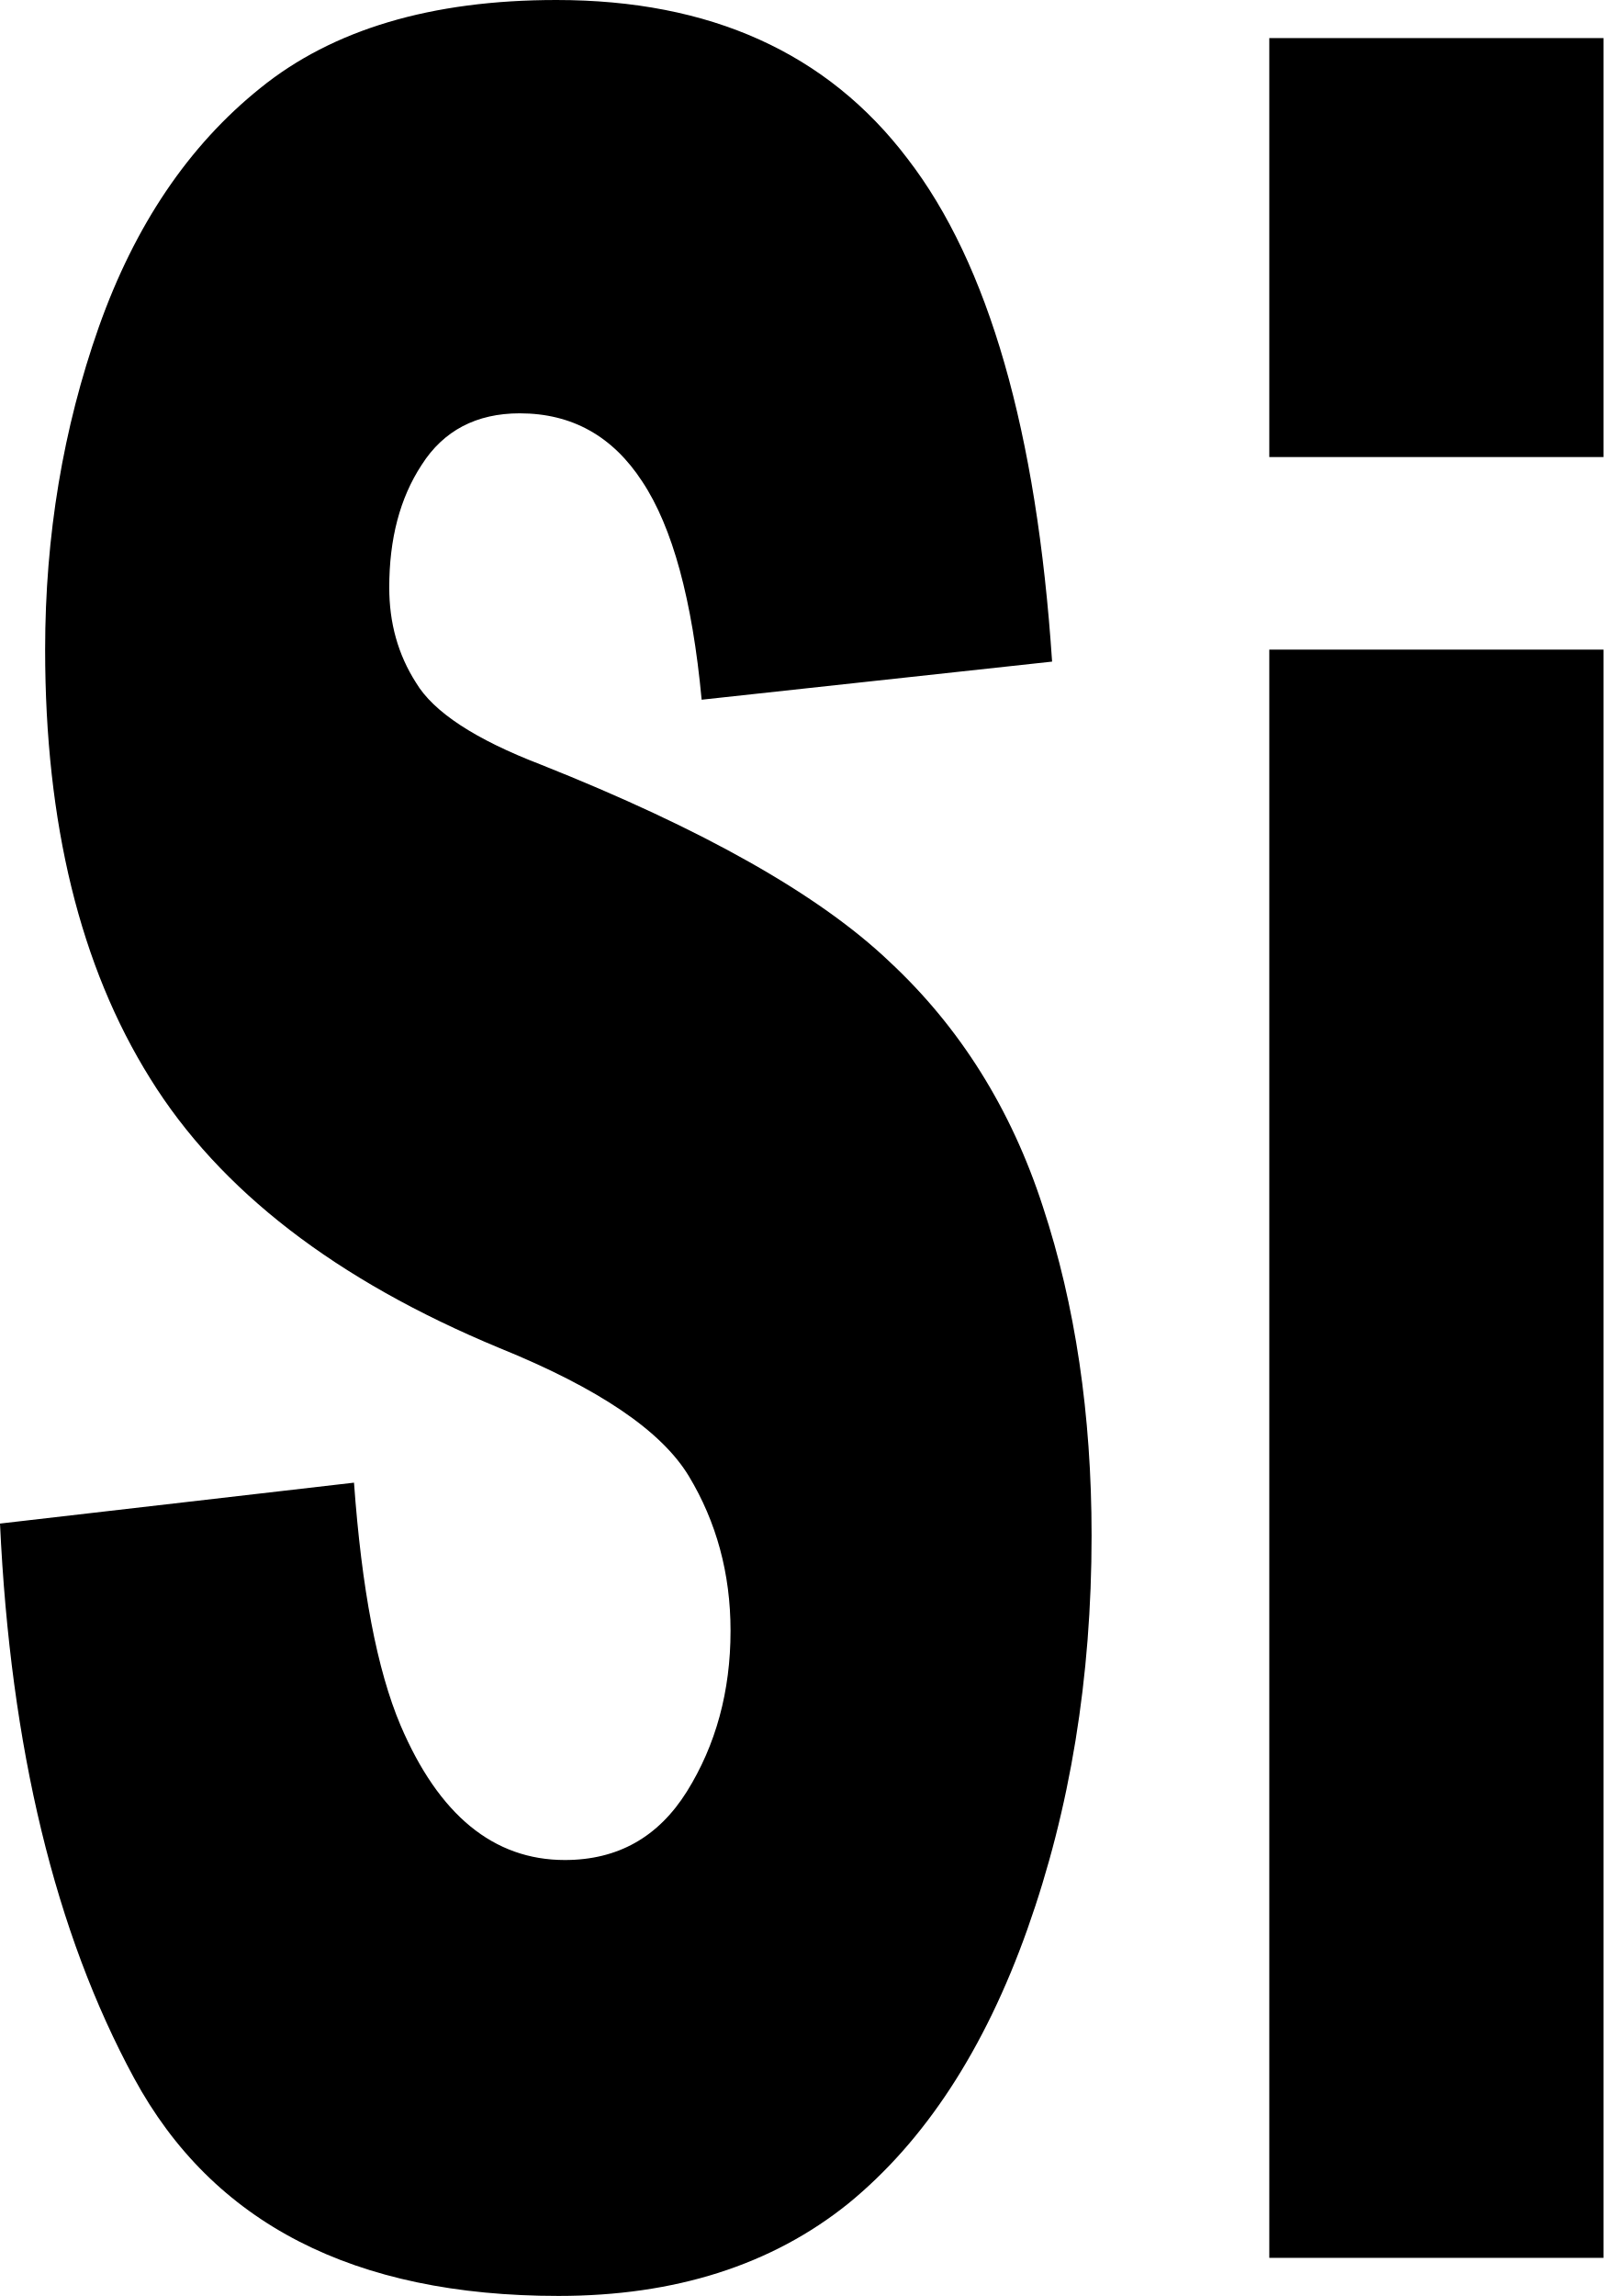
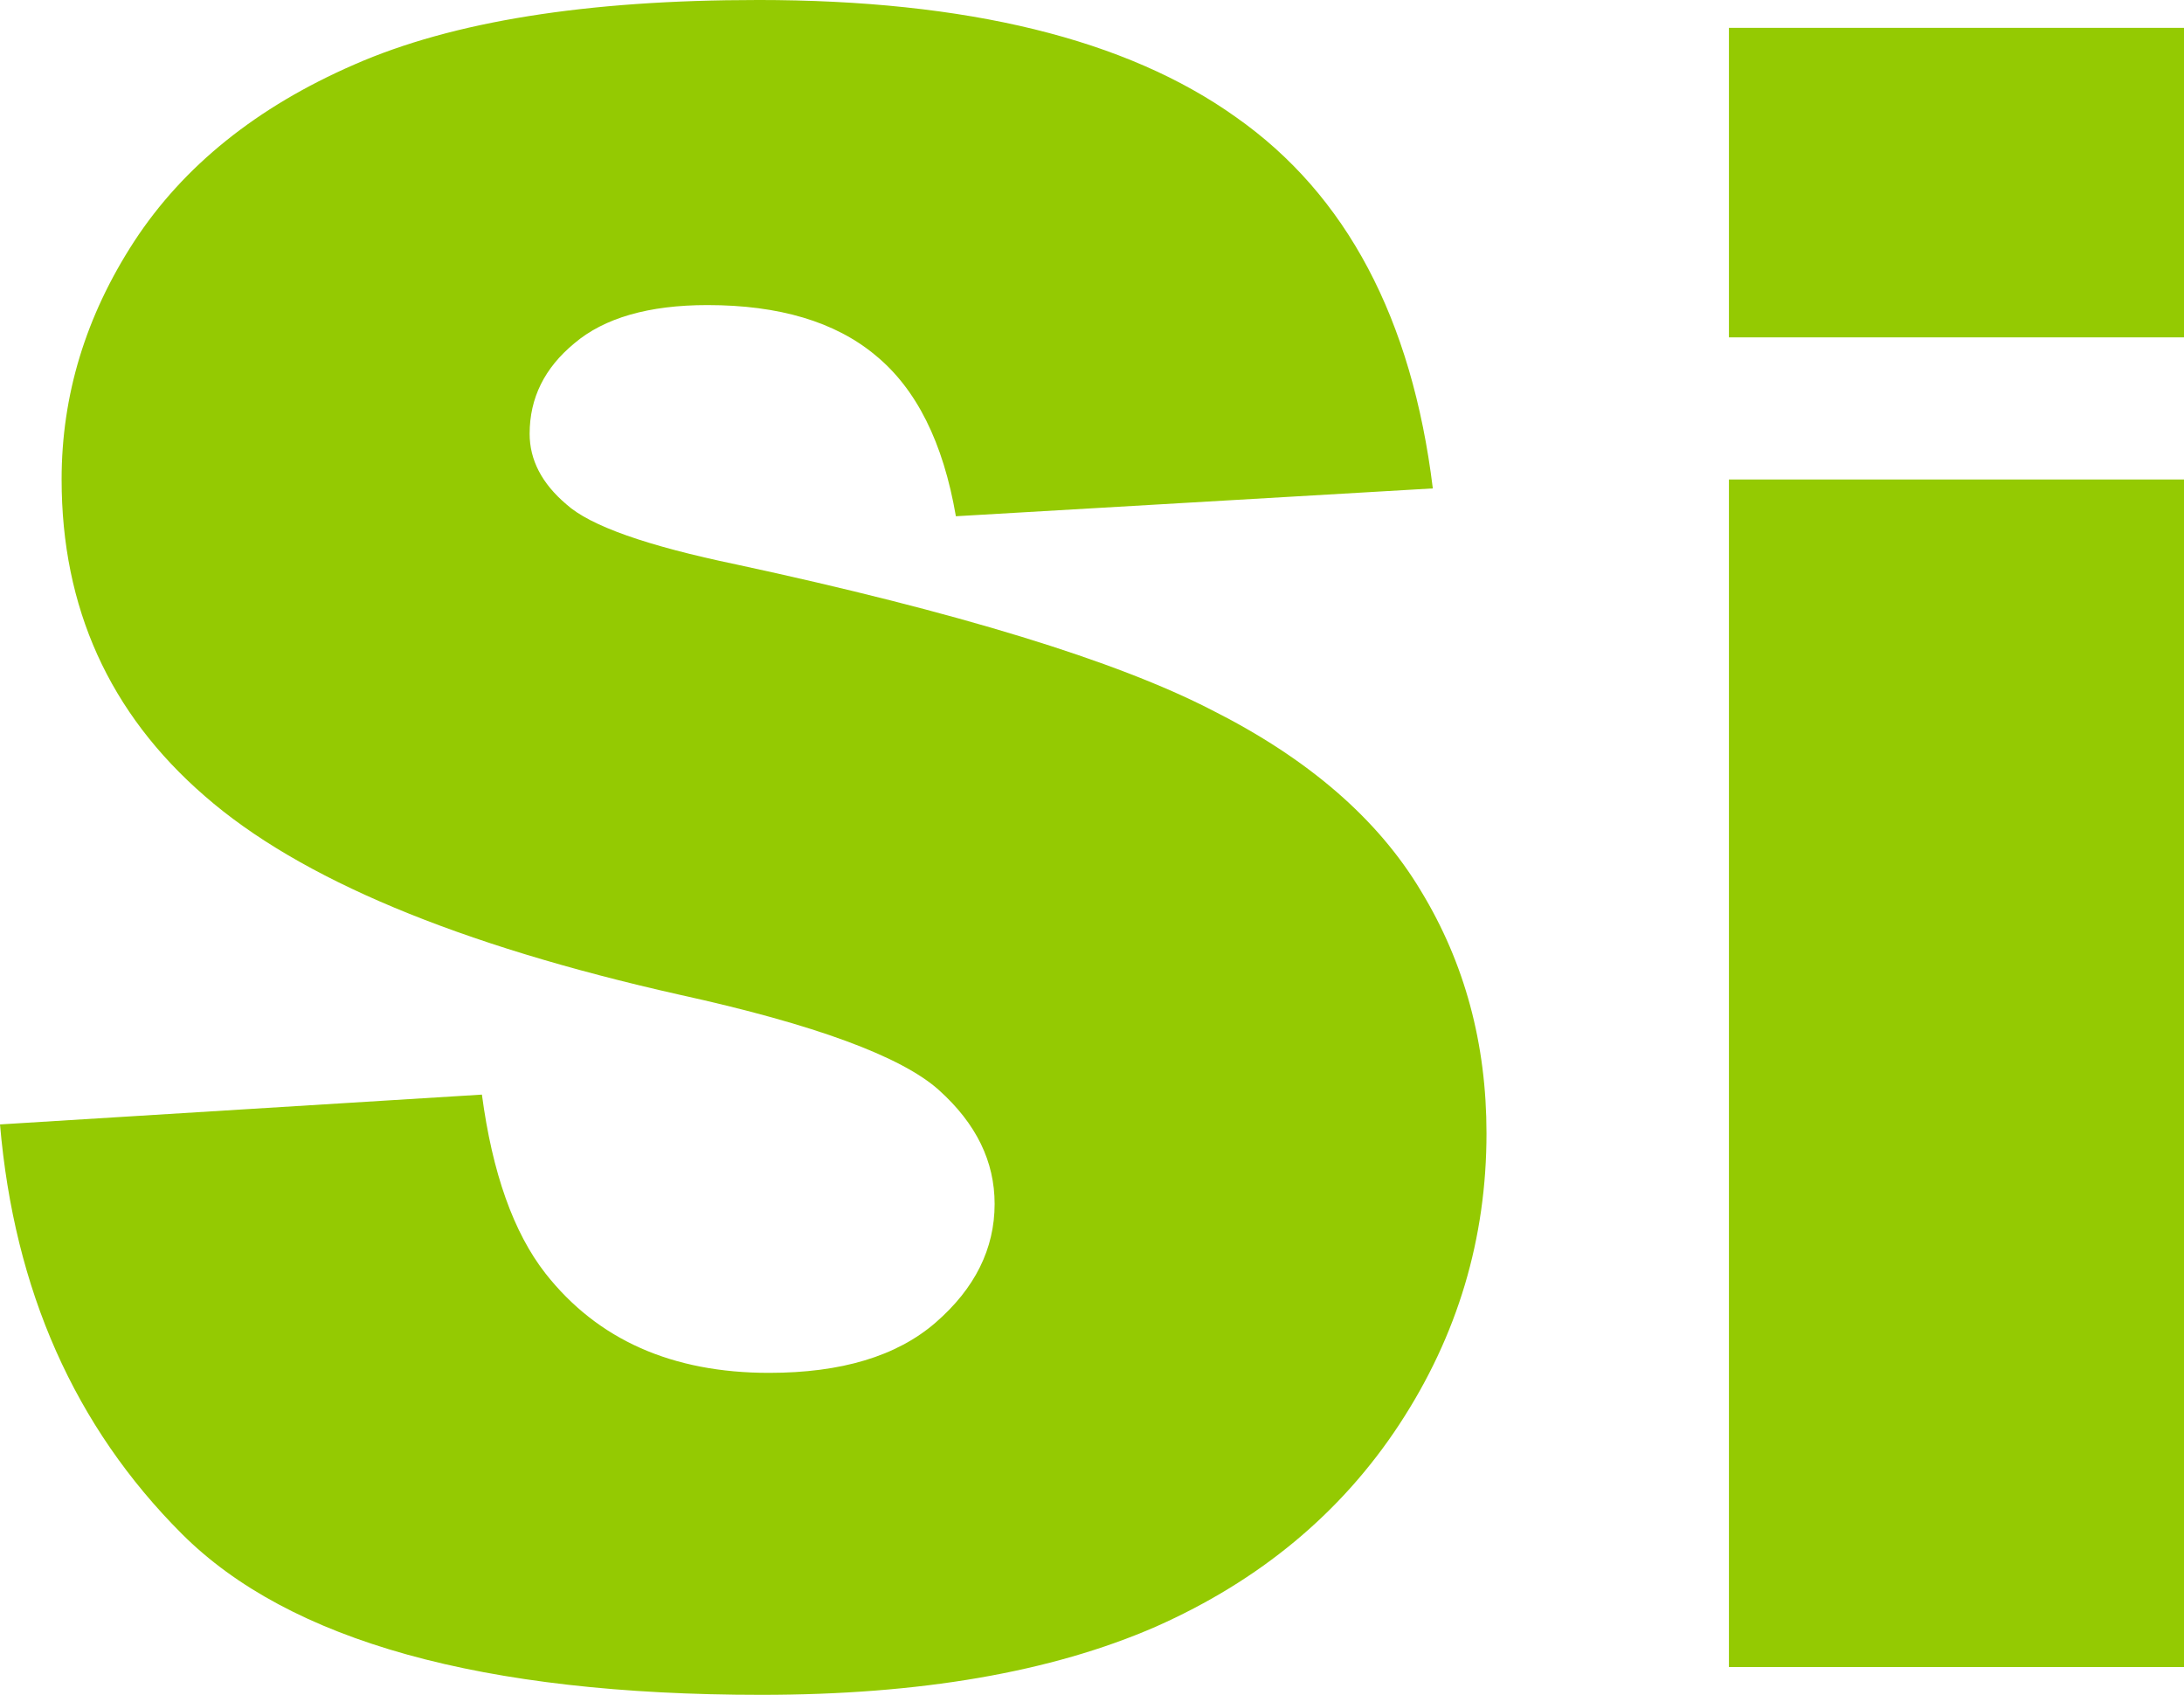
- <svg xmlns="http://www.w3.org/2000/svg" width="71.058" height="101.722" id="svg2" version="1.1">
+ <svg xmlns="http://www.w3.org/2000/svg" width="137.375" height="106.594" id="svg2" version="1.1">
  <defs id="defs4">
    </defs>
-   <g id="layer1" transform="translate(-96.99609,-396.9494)">
-     <path style="font-size:72px;font-style:normal;font-variant:normal;font-weight:normal;font-stretch:normal;fill:#000000;fill-opacity:1;stroke:none;font-family:Arial Black;-inkscape-font-specification:'Arial Black,'" d="M 24.656 0 C 19.104 0 14.731 1.312 11.531 3.906 C 8.355 6.456 5.975 9.982 4.375 14.5 C 2.799 18.973 2 23.727 2 28.781 C 2 36.475 3.553 42.816 6.656 47.781 C 9.735 52.747 14.9 56.722 22.125 59.719 C 26.537 61.508 29.319 63.393 30.531 65.406 C 31.743 67.419 32.375 69.7 32.375 72.25 C 32.375 74.934 31.722 77.317 30.438 79.375 C 29.177 81.388 27.383 82.406 25.031 82.406 C 21.88 82.406 19.447 80.419 17.75 76.438 C 16.708 73.977 16.027 70.384 15.688 65.688 L 0 67.5 C 0.461 77.431 2.446 85.621 5.938 92.062 C 9.429 98.504 15.683 101.719 24.75 101.719 C 29.914 101.719 34.2 100.354 37.594 97.625 C 40.988 94.852 43.64 90.792 45.531 85.469 C 47.422 80.146 48.375 74.339 48.375 68.031 C 48.375 62.663 47.649 57.808 46.219 53.469 C 44.813 49.13 42.534 45.501 39.406 42.594 C 36.303 39.641 31.169 36.738 23.969 33.875 C 21.06 32.757 19.213 31.547 18.438 30.25 C 17.637 28.998 17.25 27.597 17.25 26.031 C 17.25 23.884 17.718 22.07 18.688 20.594 C 19.657 19.073 21.116 18.313 23.031 18.312 C 25.359 18.313 27.16 19.331 28.469 21.344 C 29.802 23.357 30.682 26.572 31.094 31 L 46.625 29.312 C 45.946 19.114 43.807 11.684 40.219 7.031 C 36.655 2.334 31.469 0 24.656 0 z M 56.25 1.688 L 56.25 20.25 L 71.062 20.25 L 71.062 1.688 L 56.25 1.688 z M 56.25 28.781 L 56.25 100.031 L 71.062 100.031 L 71.062 28.781 L 56.25 28.781 z " transform="translate(96.99609,396.9494)" id="flowRoot2816" />
+   <g id="layer1" transform="translate(-105.6875,-525.875)">
+     <flowRoot xml:space="preserve" id="flowRoot3102" style="font-size:72px;font-style:normal;font-variant:normal;font-weight:normal;font-stretch:normal;fill:#000000;fill-opacity:1;stroke:none;font-family:Arial Black;-inkscape-font-specification:'Arial Black,'">
+       <flowRegion id="flowRegion3104">
+         <rect id="rect3106" width="440.421" height="358.533" x="361.853" y="440.421" />
+       </flowRegion>
+       <flowPara id="flowPara3108" />
+     </flowRoot>
+     <path style="font-size:144px;font-style:normal;font-variant:normal;font-weight:normal;font-stretch:normal;fill:#94ca02;fill-opacity:1;stroke:none;font-family:Arial Black;-inkscape-font-specification:'Arial Black,'" d="m 153.344,525.875 c -10.734,10e-5 -19.188,1.344 -25.375,4.062 -6.141,2.672 -10.75,6.391 -13.844,11.125 -3.047,4.688 -4.563,9.672 -4.562,14.969 -1e-5,8.063 3,14.703 9,19.906 5.953,5.203 15.906,9.359 29.875,12.5 8.531,1.875 13.969,3.891 16.312,6 2.344,2.109 3.5,4.484 3.5,7.156 -7e-5,2.813 -1.234,5.313 -3.719,7.469 -2.438,2.109 -5.922,3.156 -10.469,3.156 -6.094,2e-5 -10.781,-2.078 -14.062,-6.25 -2.016,-2.578 -3.344,-6.328 -4,-11.25 l -30.312,1.875 c 0.891,10.406 4.687,19 11.438,25.75 6.75,6.75 18.906,10.125 36.438,10.125 9.984,0 18.25,-1.422 24.812,-4.281 6.562,-2.906 11.687,-7.172 15.344,-12.75 3.656,-5.578 5.469,-11.672 5.469,-18.281 -1e-4,-5.625 -1.359,-10.703 -4.125,-15.25 -2.719,-4.547 -7.109,-8.328 -13.156,-11.375 -6,-3.094 -15.984,-6.156 -29.906,-9.156 -5.625,-1.172 -9.188,-2.422 -10.688,-3.781 -1.547,-1.312 -2.313,-2.797 -2.312,-4.438 -4e-5,-2.25 0.937,-4.141 2.812,-5.688 1.875,-1.594 4.672,-2.406 8.375,-2.406 4.5,9e-5 8.031,1.047 10.562,3.156 2.578,2.109 4.266,5.484 5.062,10.125 l 30,-1.75 c -1.313,-10.687 -5.438,-18.469 -12.375,-23.344 -6.891,-4.922 -16.922,-7.375 -30.094,-7.375 z m 61.094,1.75 0,19.469 28.625,0 0,-19.469 -28.625,0 z m 0,28.406 0,74.688 28.625,0 0,-74.688 -28.625,0 z" id="flowRoot3110" />
  </g>
</svg>
